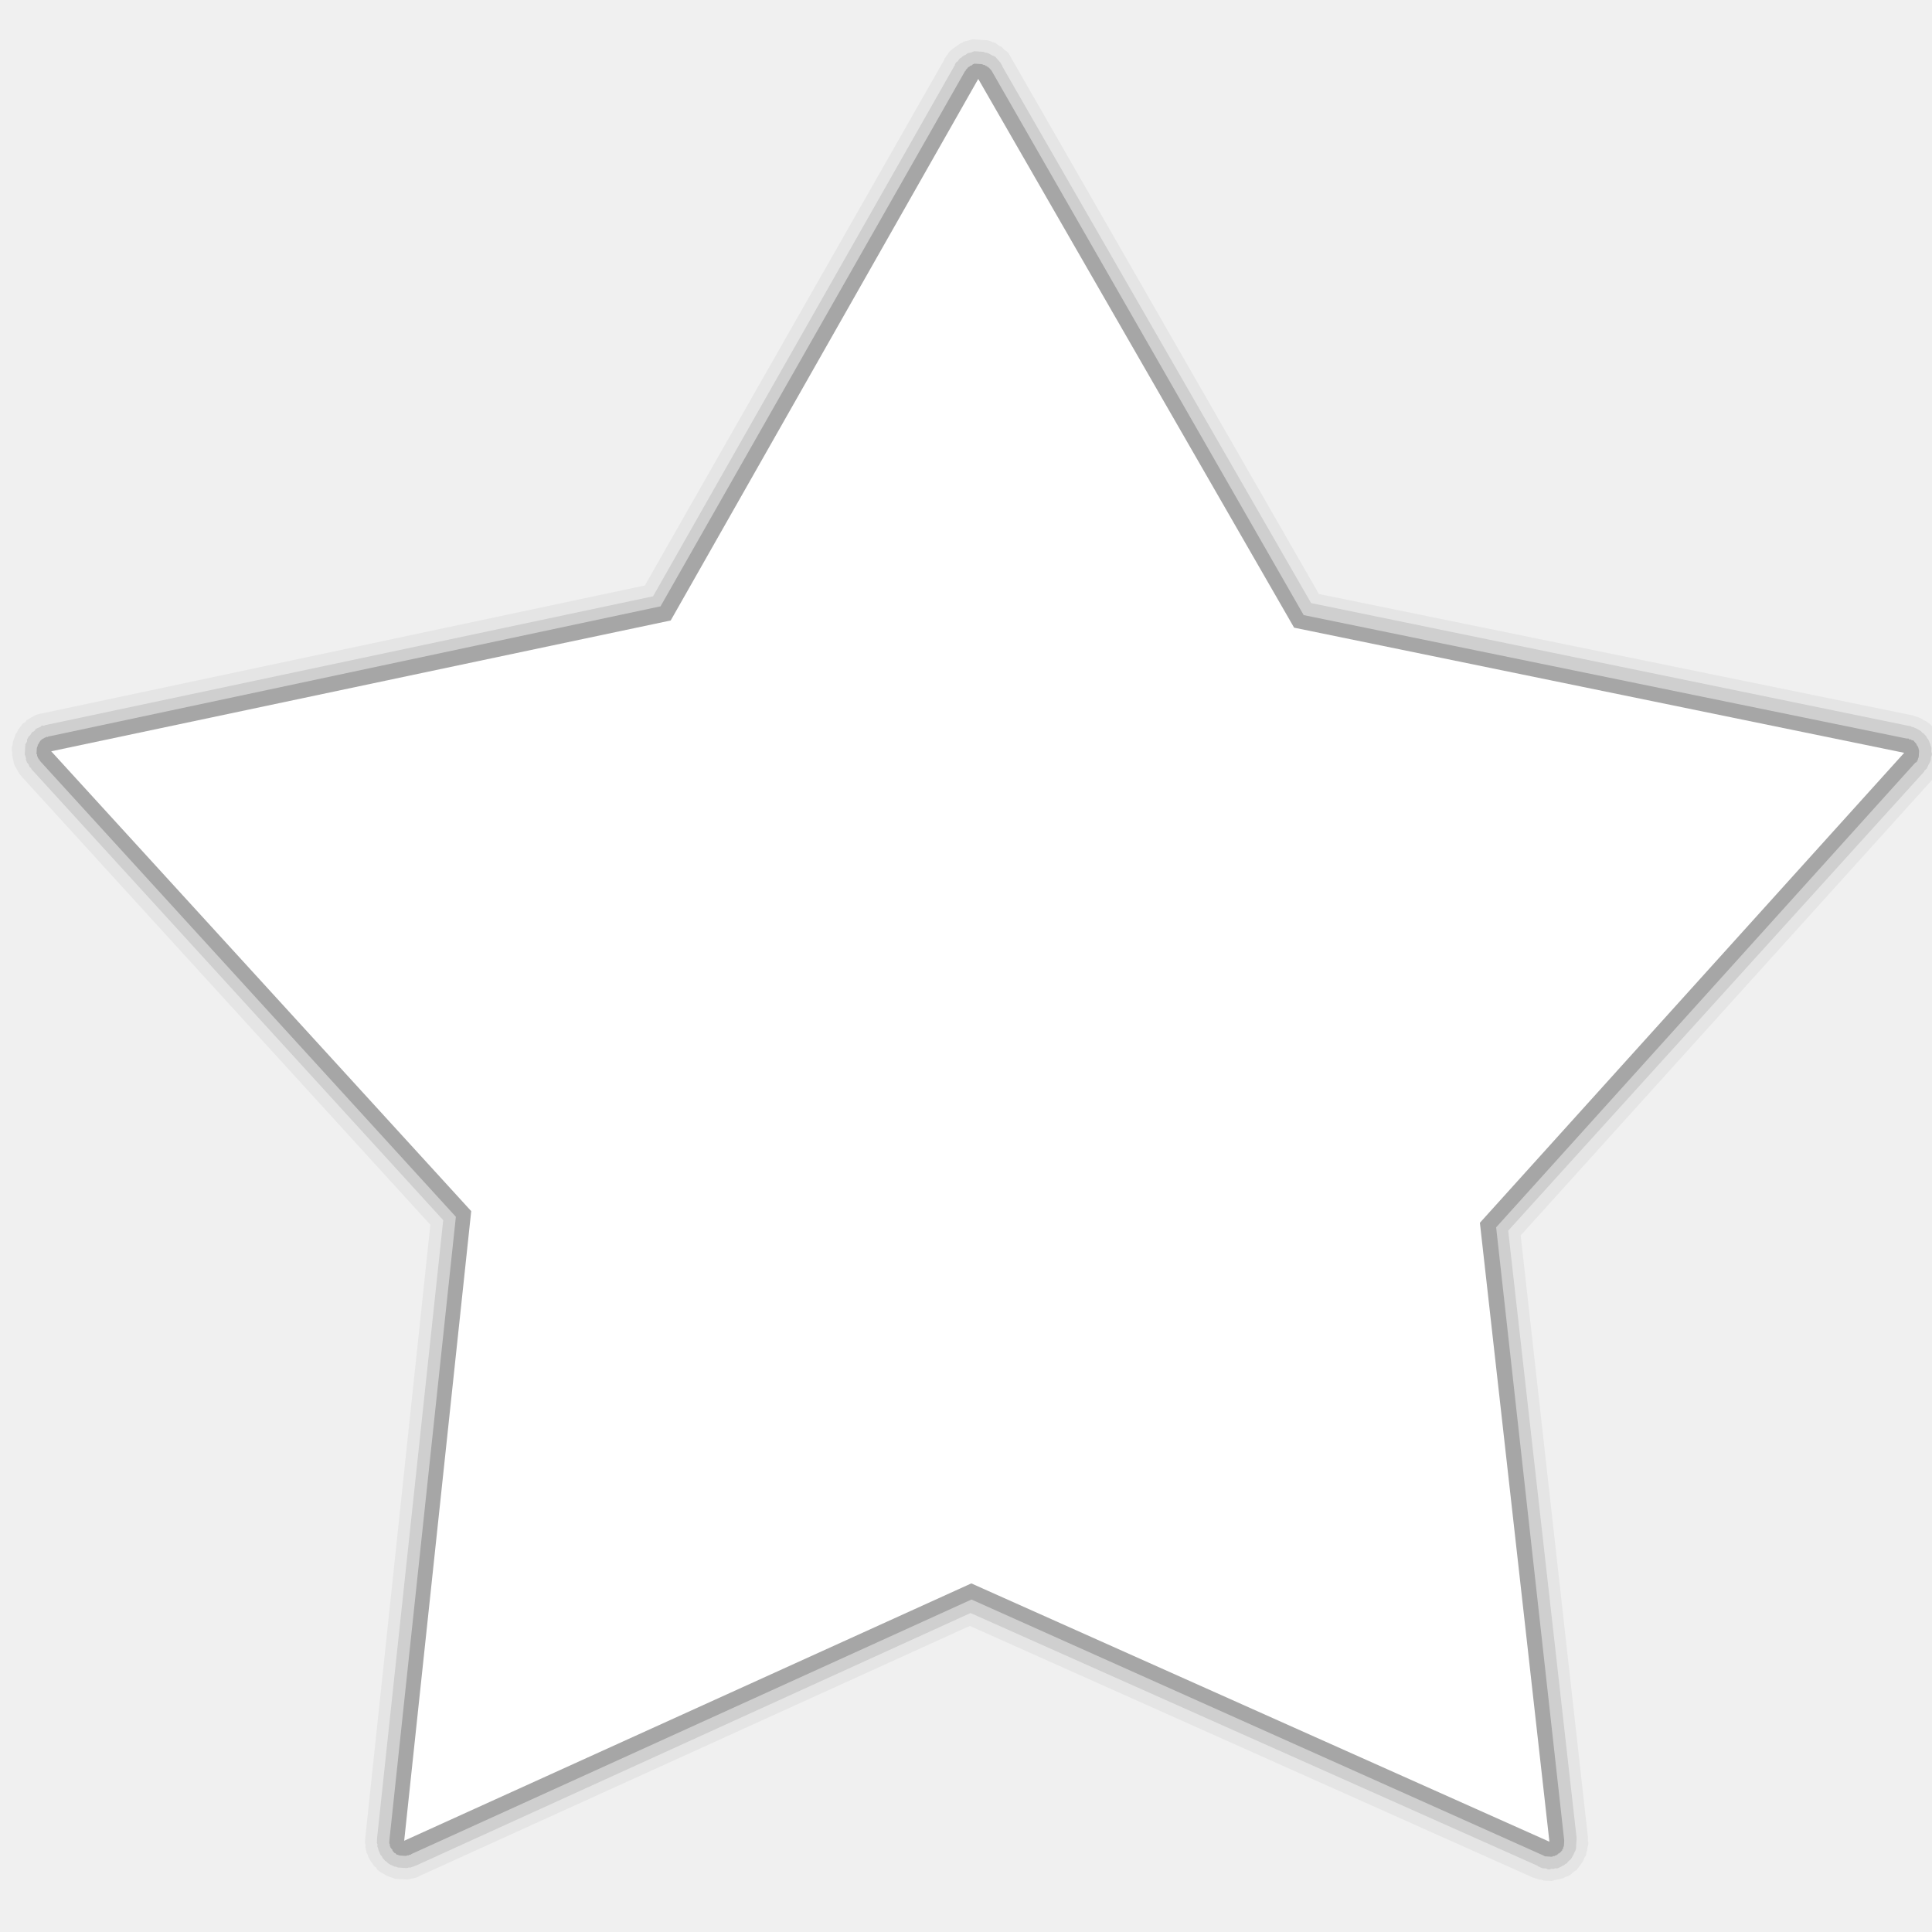
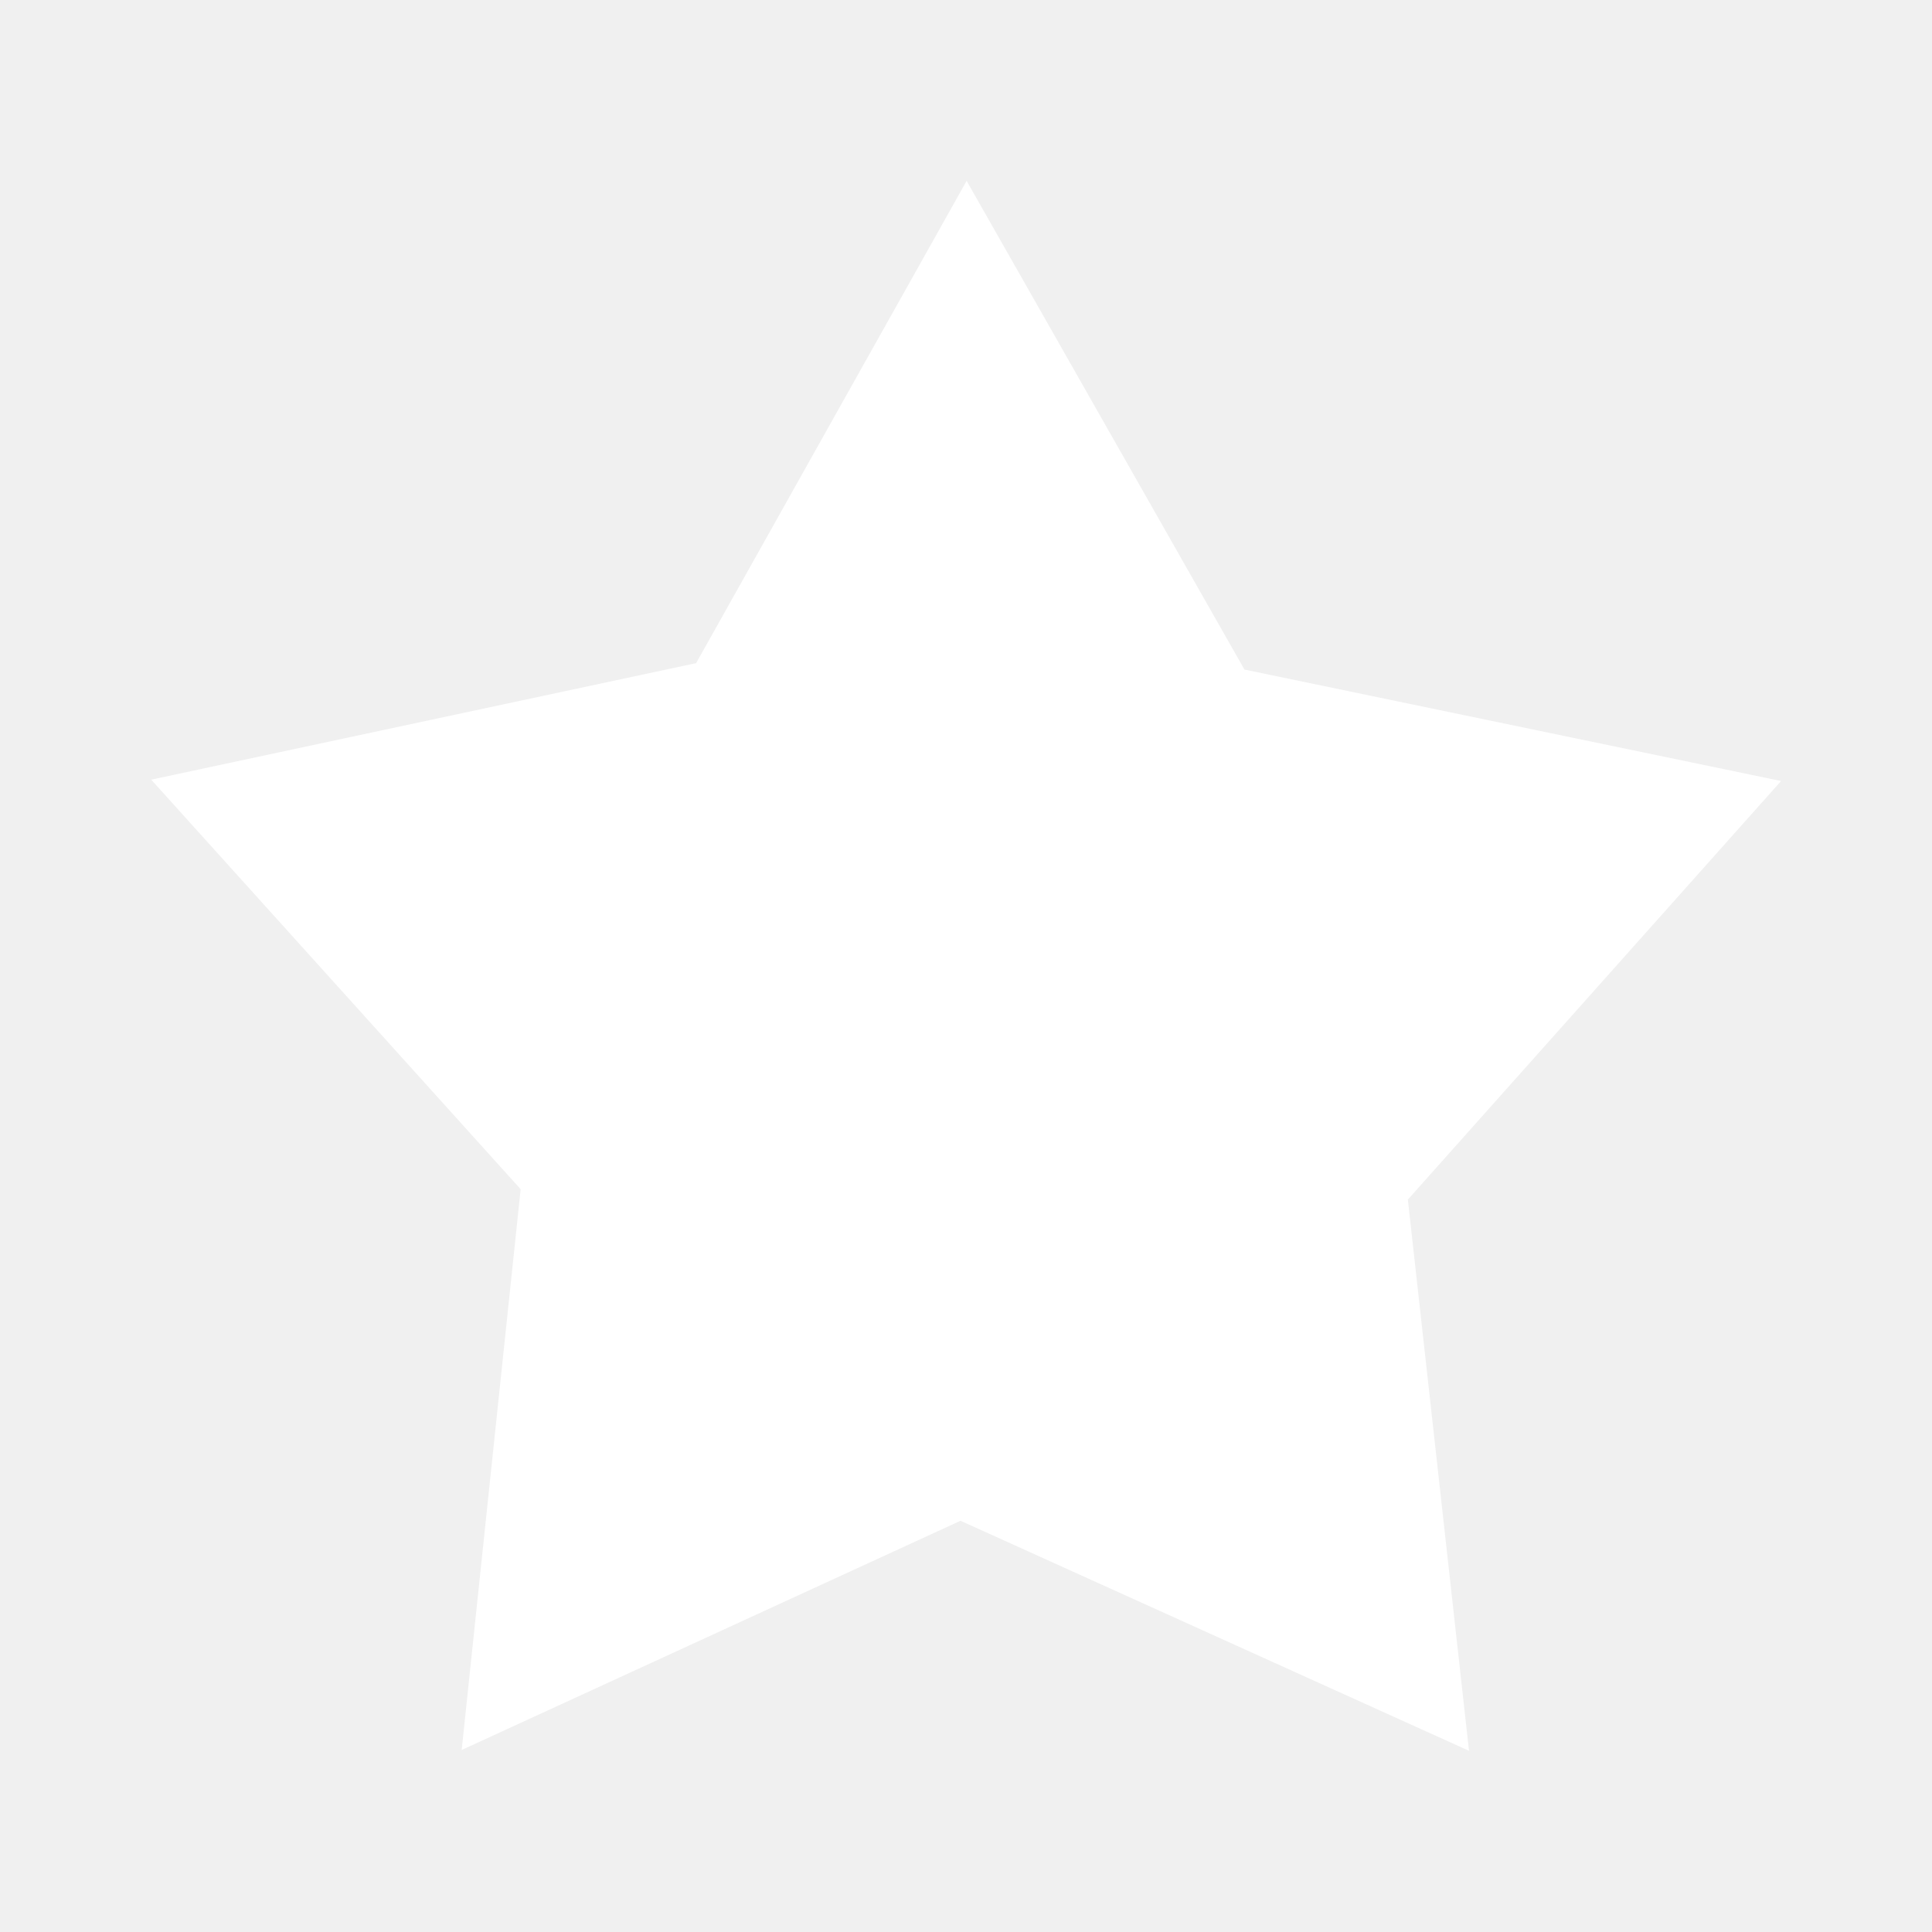
<svg xmlns="http://www.w3.org/2000/svg" version="1.1" width="64" height="64" id="svg3947">
  <defs id="defs3949">
    <linearGradient id="linearGradient4469">
      <stop id="stop4471" style="stop-color:#c8c8c8;stop-opacity:1" offset="0" />
      <stop id="stop4473" style="stop-color:#ffffff;stop-opacity:1" offset="1" />
    </linearGradient>
  </defs>
-   <g id="g3755" transform="matrix(1.038577,0.06408356,-0.06408356,1.038577,3.206666,-3.128354)">
-     <path d="m 27.875,-15.781 c -0.031,0.01 -0.156,0.052 -0.188,0.062 -0.031,0.01 -0.156,0.052 -0.188,0.062 -0.021,0.021 -0.125,0.083 -0.156,0.094 -0.031,0.021 -0.135,0.104 -0.156,0.125 -0.021,0.021 -0.125,0.104 -0.156,0.125 -0.021,0.021 -0.104,0.104 -0.125,0.125 -0.01,0.031 -0.073,0.135 -0.094,0.156 -0.021,0.031 -0.083,0.135 -0.094,0.156 -0.005,0.011 3.45e-4,0.031 0,0.031 l -11.344,23.125 -25.219,7 c -0.003,8.18e-4 -0.122,0.03 -0.125,0.031 -0.003,10e-4 -0.091,0.03 -0.094,0.031 -0.003,0.001 -0.091,0.03 -0.094,0.031 -0.003,0.001 -0.091,0.061 -0.094,0.062 -0.003,0.002 -0.091,0.061 -0.094,0.062 -0.003,0.002 -0.091,0.061 -0.094,0.062 -0.003,0.002 -0.091,0.06 -0.094,0.062 -0.002,0.002 -0.06,0.091 -0.062,0.094 -0.002,0.002 -0.092,0.06 -0.094,0.062 -0.002,0.002 -0.061,0.091 -0.062,0.094 -0.002,0.003 -0.061,0.091 -0.062,0.094 -0.002,0.003 -0.061,0.091 -0.062,0.094 -0.002,0.003 -0.03,0.091 -0.031,0.094 -0.001,0.003 -0.061,0.091 -0.062,0.094 -0.001,0.003 -0.03,0.122 -0.031,0.125 -9.57e-4,0.003 -0.03,0.091 -0.031,0.094 -7.54e-4,0.003 -0.031,0.122 -0.031,0.125 -5.46e-4,0.003 3.37e-4,0.091 0,0.094 -3.37e-4,0.003 -0.031,0.122 -0.031,0.125 -1.26e-4,0.003 -8.6e-5,0.091 0,0.094 8.6e-5,0.003 0.031,0.122 0.031,0.125 2.97e-4,0.003 -5.07e-4,0.091 0,0.094 5.07e-4,0.003 0.031,0.122 0.031,0.125 7.15e-4,0.003 0.03,0.091 0.031,0.094 9.2e-4,0.003 0.03,0.122 0.031,0.125 0.001,0.003 0.03,0.091 0.031,0.094 0.001,0.003 0.061,0.091 0.062,0.094 0.002,0.003 0.061,0.091 0.062,0.094 0.002,0.003 0.061,0.091 0.062,0.094 0.002,0.003 0.06,0.091 0.062,0.094 0.002,0.002 0.06,0.06 0.062,0.062 0.002,0.002 0.04,0.04 0.062,0.062 l 0.031,0.031 L 7.938,36 6.781,62.188 a 0.757,0.757 0 0 0 0,0.031 c -4.94e-5,0.003 -1.479e-4,0.091 0,0.094 1.479e-4,0.003 -3.447e-4,0.091 0,0.094 3.447e-4,0.003 0.031,0.122 0.031,0.125 5.4e-4,0.003 -7.33e-4,0.091 0,0.094 7.33e-4,0.003 0.03,0.091 0.031,0.094 9.23e-4,0.003 0.03,0.122 0.031,0.125 0.001,0.003 0.061,0.091 0.062,0.094 0.001,0.003 0.03,0.091 0.031,0.094 0.001,0.003 0.061,0.091 0.062,0.094 0.002,0.003 0.061,0.091 0.062,0.094 0.002,0.003 0.061,0.06 0.062,0.062 0.002,0.002 0.06,0.092 0.062,0.094 0.002,0.002 0.092,0.06 0.094,0.062 0.002,0.002 0.06,0.092 0.062,0.094 0.002,0.002 0.091,0.061 0.094,0.062 0.002,0.002 0.091,0.061 0.094,0.062 0.003,0.002 0.091,0.03 0.094,0.031 0.003,0.001 0.091,0.061 0.094,0.062 0.003,0.001 0.091,0.03 0.094,0.031 0.003,0.001 0.091,0.03 0.094,0.031 0.003,8.93e-4 0.122,0.031 0.125,0.031 0.003,7.02e-4 0.091,0.031 0.094,0.031 0.003,5.09e-4 0.091,-3.13e-4 0.094,0 0.003,3.13e-4 0.122,-1.16e-4 0.125,0 0.003,1.16e-4 0.091,8.1e-5 0.094,0 0.003,-8.1e-5 0.122,2.78e-4 0.125,0 0.003,-2.78e-4 0.091,4.74e-4 0.094,0 0.003,-4.74e-4 0.091,-0.031 0.094,-0.031 0.003,-6.68e-4 0.122,-0.03 0.125,-0.031 C 8.909,63.812 8.997,63.782 9,63.781 9.003,63.78 9.091,63.751 9.094,63.75 9.097,63.749 9.185,63.689 9.188,63.688 L 31.906,51.625 56.5,60.844 a 0.757,0.757 0 0 0 0.031,0 c 0.003,10e-4 0.091,0.03 0.094,0.031 0.003,8.45e-4 0.122,0.031 0.125,0.031 0.003,6.5e-4 0.091,-4.52e-4 0.094,0 0.003,4.52e-4 0.091,0.031 0.094,0.031 0.003,2.52e-4 0.122,-5.2e-5 0.125,0 0.003,5.2e-5 0.091,1.5e-4 0.094,0 0.003,-1.5e-4 0.122,3.5e-4 0.125,0 0.003,-3.5e-4 0.091,-0.031 0.094,-0.031 0.003,-5.49e-4 0.091,-0.03 0.094,-0.031 0.003,-7.46e-4 0.122,-0.03 0.125,-0.031 0.003,-9.39e-4 0.091,-0.03 0.094,-0.031 0.003,-0.001 0.091,-0.03 0.094,-0.031 0.003,-0.001 0.091,-0.061 0.094,-0.062 0.003,-0.002 0.091,-0.03 0.094,-0.031 0.003,-0.002 0.091,-0.061 0.094,-0.062 0.003,-0.002 0.091,-0.092 0.094,-0.094 0.002,-0.002 0.06,-0.06 0.062,-0.062 0.002,-0.002 0.092,-0.06 0.094,-0.062 0.002,-0.002 0.061,-0.091 0.062,-0.094 0.002,-0.002 0.061,-0.091 0.062,-0.094 0.002,-0.003 0.061,-0.091 0.062,-0.094 0.002,-0.003 0.061,-0.091 0.062,-0.094 0.001,-0.003 0.03,-0.091 0.031,-0.094 0.001,-0.003 0.03,-0.091 0.031,-0.094 0.001,-0.003 0.062,-0.091 0.062,-0.094 8.67e-4,-0.003 -6.72e-4,-0.122 0,-0.125 6.72e-4,-0.003 0.031,-0.091 0.031,-0.094 4.75e-4,-0.003 -2.75e-4,-0.091 0,-0.094 2.75e-4,-0.003 0.031,-0.122 0.031,-0.125 7.4e-5,-0.003 1.27e-4,-0.091 0,-0.094 -1.27e-4,-0.003 -0.031,-0.122 -0.031,-0.125 -3.27e-4,-0.003 5.27e-4,-0.091 0,-0.094 L 54.281,33.594 70.594,13.125 c 0.002,-0.002 0.061,-0.091 0.062,-0.094 0.002,-0.003 0.061,-0.091 0.062,-0.094 0.002,-0.003 0.061,-0.091 0.062,-0.094 0.001,-0.003 0.03,-0.091 0.031,-0.094 0.001,-0.003 0.03,-0.091 0.031,-0.094 0.001,-0.003 0.03,-0.091 0.031,-0.094 8.23e-4,-0.003 0.031,-0.122 0.031,-0.125 6.31e-4,-0.003 0.031,-0.091 0.031,-0.094 4.37e-4,-0.003 -2.41e-4,-0.091 0,-0.094 2.41e-4,-0.003 -4.4e-5,-0.122 0,-0.125 4.4e-5,-0.003 1.54e-4,-0.091 0,-0.094 -1.54e-4,-0.003 3.5e-4,-0.122 0,-0.125 -3.5e-4,-0.003 -0.031,-0.091 -0.031,-0.094 -5.46e-4,-0.003 7.39e-4,-0.091 0,-0.094 -7.39e-4,-0.003 -0.03,-0.122 -0.031,-0.125 -9.29e-4,-0.003 -0.03,-0.091 -0.031,-0.094 -0.001,-0.003 -0.061,-0.091 -0.062,-0.094 C 70.78,11.403 70.751,11.315 70.75,11.312 70.749,11.31 70.689,11.221 70.688,11.219 70.686,11.216 70.627,11.127 70.625,11.125 70.623,11.123 70.564,11.034 70.562,11.031 70.561,11.029 70.502,10.971 70.5,10.969 70.498,10.967 70.409,10.877 70.406,10.875 70.404,10.873 70.346,10.814 70.344,10.812 70.341,10.811 70.252,10.752 70.25,10.75 70.248,10.748 70.159,10.689 70.156,10.688 70.154,10.686 70.065,10.658 70.062,10.656 c -0.003,-0.001 -0.091,-0.061 -0.094,-0.062 -0.003,-0.001 -0.091,-0.03 -0.094,-0.031 -0.003,-0.001 -0.091,-0.03 -0.094,-0.031 -0.003,-8.87e-4 -0.122,-0.031 -0.125,-0.031 -0.003,-6.96e-4 -0.091,-0.031 -0.094,-0.031 a 0.757,0.757 0 0 0 -0.031,0 l -25.5,-3.594 -14.438,-21.906 c -0.002,-0.003 -0.061,-0.091 -0.062,-0.094 -0.002,-0.003 -0.06,-0.091 -0.062,-0.094 -0.002,-0.003 -0.06,-0.091 -0.062,-0.094 -0.002,-0.002 -0.091,-0.06 -0.094,-0.062 -0.002,-0.002 -0.091,-0.061 -0.094,-0.062 -0.003,-0.002 -0.091,-0.092 -0.094,-0.094 -0.003,-0.002 -0.091,-0.03 -0.094,-0.031 -0.003,-0.002 -0.091,-0.061 -0.094,-0.062 -0.003,-0.001 -0.091,-0.061 -0.094,-0.062 -0.003,-0.001 -0.122,-0.03 -0.125,-0.031 -0.003,-9.96e-4 -0.091,-0.03 -0.094,-0.031 -0.003,-7.82e-4 -0.122,-0.031 -0.125,-0.031 -0.003,-5.64e-4 -0.122,3.44e-4 -0.125,0 -0.003,-3.44e-4 -0.091,1.23e-4 -0.094,0 -0.003,-1.23e-4 -0.122,-10e-5 -0.125,0 -0.003,10e-5 -0.091,-3.21e-4 -0.094,0 -0.003,0 -0.06,-1.29e-4 -0.062,0 a 0.757,0.757 0 0 0 -0.125,0 z" transform="matrix(0.748,0,0,0.748,7.248225,14.33618)" id="path3763" style="opacity:0.05;fill:#000000;fill-opacity:1;stroke:none" />
-     <path d="m 27.969,-15.281 c -0.021,0.01 -0.104,0.052 -0.125,0.062 -0.021,0.01 -0.104,0.031 -0.125,0.031 -0.021,0.01 -0.104,0.073 -0.125,0.094 -0.072,0.013 -0.21,0.164 -0.156,0.125 -0.089,0.005 -0.167,0.208 -0.125,0.156 -0.089,0.005 -0.167,0.208 -0.125,0.156 0,0.01 -0.021,0.052 -0.031,0.062 L 15.75,8.719 -9.719,15.781 c -5.072e-4,1.56e-4 -0.062,0.031 -0.062,0.031 -4.963e-4,1.88e-4 -0.093,-2.19e-4 -0.094,0 -4.833e-4,2.19e-4 -0.062,0.062 -0.062,0.062 -4.683e-4,2.49e-4 -0.062,0.031 -0.062,0.031 -4.51e-4,2.79e-4 -0.062,0.031 -0.062,0.031 -4.33e-4,3.07e-4 -0.062,0.031 -0.062,0.031 -4.12e-4,3.34e-4 -0.031,0.062 -0.031,0.062 -3.9e-4,3.59e-4 -0.062,0.062 -0.062,0.062 -3.67e-4,3.84e-4 -0.062,0.031 -0.062,0.031 -3.41e-4,4.06e-4 -0.031,0.062 -0.031,0.062 -3.15e-4,4.27e-4 -0.031,0.062 -0.031,0.062 -2.87e-4,4.46e-4 -0.062,0.062 -0.062,0.062 -2.58e-4,4.64e-4 -0.031,0.062 -0.031,0.062 -2.28e-4,4.79e-4 -0.031,0.062 -0.031,0.062 -1.97e-4,4.93e-4 1.65e-4,0.093 0,0.094 -1.65e-4,5.04e-4 -0.031,0.062 -0.031,0.062 -1.33e-4,5.14e-4 -0.031,0.062 -0.031,0.062 -10e-5,5.21e-4 6.6e-5,0.062 0,0.062 -6.6e-5,5.26e-4 3.2e-5,0.093 0,0.094 -3.2e-5,5.3e-4 -10e-7,0.062 0,0.062 10e-7,5.31e-4 -3.5e-5,0.062 0,0.062 3.5e-5,5.29e-4 -6.9e-5,0.093 0,0.094 6.9e-5,5.26e-4 -1.02e-4,0.062 0,0.062 1.02e-4,5.21e-4 0.031,0.062 0.031,0.062 1.35e-4,5.13e-4 0.031,0.093 0.031,0.094 1.68e-4,5.03e-4 -1.99e-4,0.062 0,0.062 1.99e-4,4.92e-4 0.031,0.062 0.031,0.062 2.3e-4,4.78e-4 0.031,0.062 0.031,0.062 2.6e-4,4.62e-4 0.062,0.062 0.062,0.062 2.89e-4,4.45e-4 0.031,0.062 0.031,0.062 3.17e-4,4.26e-4 0.031,0.062 0.031,0.062 3.43e-4,4.05e-4 0.062,0.031 0.062,0.031 a 0.562,0.562 0 0 0 0,0.031 l 18.688,18.094 -1.188,26.375 0,0.031 c -0.001,0.023 8e-6,0.062 0,0.062 -1.2e-5,5.66e-4 -2.65e-5,0.062 0,0.062 2.65e-5,5.66e-4 -6.49e-5,0.093 0,0.094 6.49e-5,5.63e-4 0.031,0.062 0.031,0.062 1.03e-4,5.57e-4 -1.406e-4,0.093 0,0.094 1.406e-4,5.49e-4 0.031,0.062 0.031,0.062 1.776e-4,5.38e-4 0.031,0.093 0.031,0.094 2.137e-4,5.24e-4 0.031,0.062 0.031,0.062 2.489e-4,5.09e-4 0.031,0.062 0.031,0.062 2.829e-4,4.91e-4 0.031,0.062 0.031,0.062 3.156e-4,4.7e-4 0.062,0.062 0.062,0.062 3.468e-4,4.48e-4 0.031,0.062 0.031,0.062 3.765e-4,4.23e-4 0.062,0.062 0.062,0.062 4.044e-4,3.96e-4 0.062,0.062 0.062,0.062 4.304e-4,3.68e-4 0.062,0.031 0.062,0.031 4.544e-4,3.38e-4 0.062,0.062 0.062,0.062 4.763e-4,3.06e-4 0.062,0.031 0.062,0.031 4.96e-4,2.73e-4 0.062,0.031 0.062,0.031 5.135e-4,2.39e-4 0.093,0.031 0.094,0.031 5.285e-4,2.03e-4 0.062,0.031 0.062,0.031 5.411e-4,1.67e-4 0.062,-1.3e-4 0.062,0 5.512e-4,1.3e-4 0.093,0.031 0.094,0.031 5.588e-4,9.2e-5 0.062,-5.4e-5 0.062,0 5.637e-4,5.4e-5 0.093,-1.5e-5 0.094,0 5.661e-4,1.5e-5 0.062,2.3e-5 0.062,0 5.658e-4,-2.3e-5 0.093,6.2e-5 0.094,0 5.629e-4,-6.2e-5 0.062,1e-4 0.062,0 5.574e-4,-1e-4 0.093,-0.031 0.094,-0.031 5.493e-4,-1.37e-4 0.062,1.75e-4 0.062,0 5.387e-4,-1.75e-4 0.062,-0.031 0.062,-0.031 5.256e-4,-2.11e-4 0.093,-0.031 0.094,-0.031 3.06e-4,-1.48e-4 0.011,-0.021 0.031,-0.031 l 0.031,0 22.906,-12.188 24.75,9.25 c 3.13e-4,1.39e-4 0.01,0.023 0.031,0.031 0.014,0.006 0.031,-7.8e-5 0.031,0 5.36e-4,1.95e-4 0.062,0.031 0.062,0.031 5.48e-4,1.58e-4 0.093,0.031 0.094,0.031 5.58e-4,1.2e-4 0.062,-8.1e-5 0.062,0 5.64e-4,8.1e-5 0.093,-4.2e-5 0.094,0 5.69e-4,4.2e-5 0.062,0.031 0.062,0.031 5.7e-4,3e-6 0.093,3.6e-5 0.094,0 5.69e-4,-3.6e-5 0.062,-0.031 0.062,-0.031 5.65e-4,-7.5e-5 0.093,1.13e-4 0.094,0 5.59e-4,-1.13e-4 0.062,-0.031 0.062,-0.031 5.5e-4,-1.51e-4 0.093,1.88e-4 0.094,0 5.38e-4,-1.88e-4 0.062,-0.031 0.062,-0.031 5.24e-4,-2.25e-4 0.062,-0.031 0.062,-0.031 5.07e-4,-2.6e-4 0.093,-0.062 0.094,-0.062 4.88e-4,-2.94e-4 0.062,-0.031 0.062,-0.031 4.67e-4,-3.27e-4 0.062,-0.062 0.062,-0.062 4.44e-4,-3.58e-4 0.062,-0.031 0.062,-0.031 4.18e-4,-3.88e-4 0.031,-0.062 0.031,-0.062 3.91e-4,-4.16e-4 0.062,-0.062 0.062,-0.062 3.61e-4,-4.41e-4 0.062,-0.062 0.062,-0.062 3.3e-4,-4.65e-4 0.031,-0.062 0.031,-0.062 2.97e-4,-4.87e-4 0.031,-0.062 0.031,-0.062 2.63e-4,-5.06e-4 0.031,-0.062 0.031,-0.062 2.28e-4,-5.23e-4 0.031,-0.093 0.031,-0.094 1.92e-4,-5.37e-4 0.031,-0.062 0.031,-0.062 1.55e-4,-5.49e-4 0.031,-0.093 0.031,-0.094 1.17e-4,-5.58e-4 -7.8e-5,-0.062 0,-0.062 7.8e-5,-5.65e-4 -3.9e-5,-0.093 0,-0.094 3.9e-5,-5.69e-4 0,-0.062 0,-0.062 0,-5.7e-4 3.9e-5,-0.093 0,-0.094 -3.9e-5,-5.69e-4 7.8e-5,-0.062 0,-0.062 -5.2e-5,-3.77e-4 0.004,-0.04 0,-0.062 l 0,-0.031 -4.5,-25.625 16.469,-20.594 0,-0.031 c 0.014,-0.017 0.031,-0.031 0.031,-0.031 3.41e-4,-4.5e-4 0.062,-0.062 0.062,-0.062 3.1e-4,-4.72e-4 0.031,-0.062 0.031,-0.062 2.77e-4,-4.92e-4 0.031,-0.093 0.031,-0.094 2.43e-4,-5.1e-4 0.031,-0.062 0.031,-0.062 2.08e-4,-5.25e-4 0.031,-0.062 0.031,-0.062 1.72e-4,-5.38e-4 0.031,-0.093 0.031,-0.094 1.35e-4,-5.49e-4 -9.8e-5,-0.062 0,-0.062 9.8e-5,-5.56e-4 -6e-5,-0.062 0,-0.062 6e-5,-5.62e-4 0.031,-0.093 0.031,-0.094 2.1e-5,-5.65e-4 1.7e-5,-0.062 0,-0.062 -1.7e-5,-5.65e-4 -0.031,-0.093 -0.031,-0.094 -5.5e-5,-5.62e-4 9.3e-5,-0.062 0,-0.062 -9.3e-5,-5.57e-4 1.31e-4,-0.093 0,-0.094 -1.31e-4,-5.5e-4 -0.031,-0.062 -0.031,-0.062 -1.68e-4,-5.39e-4 -0.031,-0.093 -0.031,-0.094 -2.04e-4,-5.27e-4 -0.031,-0.062 -0.031,-0.062 -2.39e-4,-5.12e-4 -0.031,-0.062 -0.031,-0.062 -2.73e-4,-4.94e-4 -0.031,-0.062 -0.031,-0.062 -3.06e-4,-4.75e-4 -0.062,-0.062 -0.062,-0.062 -3.38e-4,-4.53e-4 -0.031,-0.062 -0.031,-0.062 -3.68e-4,-4.29e-4 -0.062,-0.062 -0.062,-0.062 -3.96e-4,-4.03e-4 -0.062,-0.062 -0.062,-0.062 -4.22e-4,-3.75e-4 -0.062,-0.031 -0.062,-0.031 -4.47e-4,-3.46e-4 -0.062,-0.062 -0.062,-0.062 -4.69e-4,-3.15e-4 -0.062,-0.031 -0.062,-0.031 -4.9e-4,-2.82e-4 -0.062,-0.031 -0.062,-0.031 -5.08e-4,-2.48e-4 -0.062,-0.031 -0.062,-0.031 C 69.781,11.031 69.688,11 69.688,11 c -5.36e-4,-1.77e-4 -0.062,-0.031 -0.062,-0.031 -5.47e-4,-1.4e-4 -0.062,1.03e-4 -0.062,0 -3.89e-4,-7.2e-5 -0.04,-0.028 -0.062,-0.031 l -0.031,0 -25.75,-3.656 -14.531,-22 c -1.21e-4,-2.02e-4 0.008,-0.018 0,-0.031 -0.013,-0.019 -0.031,-0.031 -0.031,-0.031 -3.38e-4,-4.81e-4 -0.062,-0.093 -0.062,-0.094 -3.71e-4,-4.56e-4 -0.031,-0.031 -0.031,-0.031 -4.02e-4,-4.29e-4 -0.062,-0.062 -0.062,-0.062 -4.32e-4,-3.99e-4 -0.062,-0.062 -0.062,-0.062 -4.59e-4,-3.68e-4 -0.062,-0.062 -0.062,-0.062 -4.84e-4,-3.34e-4 -0.062,-0.031 -0.062,-0.031 -5.06e-4,-2.99e-4 -0.093,-0.031 -0.094,-0.031 -5.26e-4,-2.63e-4 -0.062,-0.031 -0.062,-0.031 -5.43e-4,-2.25e-4 -0.062,-0.031 -0.062,-0.031 -5.58e-4,-1.86e-4 -0.093,-0.031 -0.094,-0.031 -5.7e-4,-1.46e-4 -0.062,1.06e-4 -0.062,0 -5.78e-4,-1.06e-4 -0.093,-0.031 -0.094,-0.031 -5.84e-4,-6.5e-5 -0.093,2.3e-5 -0.094,0 -5.88e-4,-2.3e-5 -0.062,-1.8e-5 -0.062,0 -3.92e-4,1.2e-5 -0.039,-0.002 -0.062,0 -2.22e-4,0 -0.016,-4.04e-4 -0.031,0 -0.015,4.04e-4 -0.031,-1.2e-5 -0.031,0 a 0.562,0.562 0 0 0 -0.094,0 z" transform="matrix(0.748,0,0,0.748,7.248225,14.33618)" id="path3761" style="opacity:0.1;fill:#000000;fill-opacity:1;stroke:none" />
-     <path d="m 28,-14.75 a 0.373,0.373 0 0 0 -0.125,0.094 c 0.001,-6.02e-4 -0.032,6.35e-4 -0.031,0 0.001,-0.001 -0.032,0.032 -0.031,0.031 0.001,-0.001 -0.032,0.032 -0.031,0.031 8.95e-4,-7.88e-4 -0.032,8.16e-4 -0.031,0 8.7e-4,-8.16e-4 -8.43e-4,0.032 0,0.031 8.43e-4,-8.43e-4 -0.032,8.7e-4 -0.031,0 8.16e-4,-8.7e-4 -7.88e-4,0.032 0,0.031 7.58e-4,-9.2e-4 -0.032,0.032 -0.031,0.031 6.98e-4,-9.67e-4 -0.032,0.032 -0.031,0.031 6.35e-4,-10e-4 -6.02e-4,0.032 0,0.031 A 0.373,0.373 0 0 0 27.625,-14.406 L 16.094,9.125 l -25.625,7.125 -0.031,0 c 0.002,-3.98e-4 -0.033,0.032 -0.031,0.031 0.002,-4.79e-4 -0.033,5.59e-4 -0.031,0 0.002,-5.59e-4 -0.033,6.38e-4 -0.031,0 0.002,-6.38e-4 -0.033,0.032 -0.031,0.031 0.002,-7.16e-4 -0.033,7.92e-4 -0.031,0 0.002,-7.92e-4 -0.033,0.032 -0.031,0.031 A 0.373,0.373 0 0 0 -9.812,16.375 c 0.001,-0.001 -0.032,0.032 -0.031,0.031 0.001,-0.001 -0.032,0.032 -0.031,0.031 a 0.373,0.373 0 0 0 -0.031,0.031 c 7.016e-4,-0.001 -6.667e-4,0.032 0,0.031 6.667e-4,-0.001 -0.032,0.001 -0.031,0 6.311e-4,-0.001 -5.947e-4,0.032 0,0.031 5.947e-4,-0.001 -5.577e-4,0.032 0,0.031 5.577e-4,-0.001 -0.032,0.001 -0.031,0 6.311e-4,-0.001 -5.947e-4,0.032 0,0.031 4.43e-4,-0.001 -4.037e-4,0.032 0,0.031 5.577e-4,-0.001 -0.032,0.001 -0.031,0 5.2e-4,-0.001 -4.82e-4,0.032 0,0.031 4.43e-4,-0.001 -4.04e-4,0.032 0,0.031 a 0.373,0.373 0 0 0 -0.031,0.094 c 2.66e-4,-0.002 -1.33e-4,0.033 0,0.031 1.33e-4,-0.002 0,0.033 0,0.031 0,-0.002 1.33e-4,0.033 0,0.031 -1.33e-4,-0.002 2.66e-4,0.033 0,0.031 0,-0.002 1.33e-4,0.033 0,0.031 -1.33e-4,-0.002 2.66e-4,0.033 0,0.031 a 0.373,0.373 0 0 0 0,0.031 c -2.42e-4,-0.001 2.83e-4,0.032 0,0.031 -2.83e-4,-0.001 0.032,0.032 0.031,0.031 -3.66e-4,-0.001 4.06e-4,0.032 0,0.031 -4.06e-4,-0.001 4.46e-4,0.032 0,0.031 -4.86e-4,-0.001 0.032,0.032 0.031,0.031 -5.628e-4,-0.001 6.006e-4,0.032 0,0.031 -6.006e-4,-0.001 0.032,0.032 0.031,0.031 -6.739e-4,-0.001 7.094e-4,0.032 0,0.031 -7.094e-4,-0.001 0.032,0.001 0.031,0 -7.441e-4,-0.001 7.78e-4,0.032 0,0.031 -7.78e-4,-9.89e-4 0.032,9.62e-4 0.031,0 -8.11e-4,-9.62e-4 8.43e-4,0.032 0,0.031 a 0.373,0.373 0 0 0 0.031,0.031 L 9,35.594 7.812,62.219 c 2.663e-4,-0.002 -1.334e-4,0.033 0,0.031 1.334e-4,-0.002 0,0.033 0,0.031 0,-0.002 1.334e-4,0.033 0,0.031 -1.334e-4,-0.002 2.663e-4,0.033 0,0.031 a 0.373,0.373 0 0 0 0,0.031 c -4.698e-4,-0.002 0.032,0.065 0.031,0.062 -6.029e-4,-0.002 7.337e-4,0.033 0,0.031 -7.337e-4,-0.002 8.619e-4,0.033 0,0.031 -8.619e-4,-0.002 0.032,0.033 0.031,0.031 -9.869e-4,-0.002 0.001,0.033 0,0.031 -0.001,-0.002 0.032,0.033 0.031,0.031 -0.001,-0.002 0.033,0.033 0.031,0.031 -0.001,-0.002 0.033,0.033 0.031,0.031 -0.001,-0.002 0.002,0.033 0,0.031 C 7.967,62.686 8.002,62.72 8,62.719 7.998,62.717 8.033,62.751 8.031,62.75 c -0.002,-0.001 0.033,0.033 0.031,0.031 -0.002,-0.001 0.033,0.001 0.031,0 -0.002,-0.001 0.033,0.032 0.031,0.031 -0.002,-0.001 0.033,0.032 0.031,0.031 -0.002,-9.86e-4 0.033,8.61e-4 0.031,0 a 0.373,0.373 0 0 0 0.125,0.031 c -0.002,-2.66e-4 0.033,1.33e-4 0.031,0 -0.002,-1.33e-4 0.033,0 0.031,0 -0.002,0 0.033,-1.33e-4 0.031,0 -0.002,1.33e-4 0.033,-2.66e-4 0.031,0 -0.002,0 0.033,-7.5e-5 0.031,0 -0.002,7.5e-5 0.033,-1.51e-4 0.031,0 -0.002,1.51e-4 0.033,-2.26e-4 0.031,0 -0.002,2.26e-4 0.033,-3e-4 0.031,0 A 0.373,0.373 0 0 0 8.625,62.844 c -0.001,4.04e-4 0.032,-4.43e-4 0.031,0 -0.001,4.82e-4 0.032,-5.2e-4 0.031,0 -0.001,5.2e-4 0.001,-0.032 0,-0.031 -0.001,5.58e-4 0.032,-5.95e-4 0.031,0 -0.001,5.95e-4 0.032,-6.31e-4 0.031,0 L 8.781,62.781 31.906,50.5 56.875,59.875 a 0.373,0.373 0 0 0 0.062,0.031 c -0.002,-3e-4 0.033,2.26e-4 0.031,0 -0.002,-2.26e-4 0.033,1.51e-4 0.031,0 -0.002,-1.51e-4 0.033,7.5e-5 0.031,0 -0.002,-7.5e-5 0.033,0 0.031,0 -0.002,7.5e-5 0.033,-1.51e-4 0.031,0 -0.002,-1.33e-4 0.033,0 0.031,0 -0.002,2.26e-4 0.033,-3e-4 0.031,0 -0.002,1.33e-4 0.033,-2.66e-4 0.031,0 a 0.373,0.373 0 0 0 0.031,0 c -0.001,2.42e-4 0.032,-2.83e-4 0.031,0 -0.001,2.83e-4 0.032,-0.032 0.031,-0.031 -0.001,3.66e-4 0.032,-4.06e-4 0.031,0 -0.001,4.06e-4 0.032,-4.46e-4 0.031,0 -0.001,4.86e-4 0.032,-0.032 0.031,-0.031 -0.001,5.63e-4 0.032,-6.01e-4 0.031,0 -0.001,6.01e-4 0.032,-0.032 0.031,-0.031 -0.001,6.74e-4 0.032,-7.09e-4 0.031,0 -10e-4,7.09e-4 10e-4,-0.032 0,-0.031 -10e-4,7.44e-4 0.032,-7.78e-4 0.031,0 -9.89e-4,7.78e-4 9.62e-4,-0.032 0,-0.031 -9.62e-4,8.11e-4 0.032,-8.43e-4 0.031,0 -0.001,0.001 0.032,-0.032 0.031,-0.031 -0.001,0.001 0.032,-0.032 0.031,-0.031 A 0.373,0.373 0 0 0 57.625,59.656 c -7.02e-4,10e-4 6.67e-4,-0.032 0,-0.031 -6.67e-4,0.001 0.032,-0.001 0.031,0 -6.31e-4,0.001 5.95e-4,-0.032 0,-0.031 -5.95e-4,0.001 5.58e-4,-0.032 0,-0.031 -5.58e-4,0.001 0.032,-0.001 0.031,0 -5.2e-4,0.001 4.82e-4,-0.032 0,-0.031 -4.43e-4,0.001 4.04e-4,-0.032 0,-0.031 a 0.373,0.373 0 0 0 0.031,-0.094 c -2.66e-4,0.002 1.33e-4,-0.033 0,-0.031 -1.33e-4,0.002 0,-0.033 0,-0.031 0,0.002 -1.33e-4,-0.033 0,-0.031 -1.33e-4,0.002 0,-0.033 0,-0.031 0,0.002 -1.33e-4,-0.033 0,-0.031 1.33e-4,0.002 -2.66e-4,-0.033 0,-0.031 a 0.373,0.373 0 0 0 0,-0.031 l -4.5,-25.875 16.594,-20.844 a 0.373,0.373 0 0 0 0.031,0 c -7.02e-4,10e-4 6.67e-4,-0.032 0,-0.031 -6.67e-4,0.001 0.032,-0.001 0.031,0 -6.31e-4,0.001 5.95e-4,-0.032 0,-0.031 -5.95e-4,0.001 5.58e-4,-0.032 0,-0.031 -5.58e-4,0.001 0.032,-0.001 0.031,0 -5.2e-4,0.001 4.82e-4,-0.032 0,-0.031 -4.43e-4,0.001 4.04e-4,-0.032 0,-0.031 a 0.373,0.373 0 0 0 0.031,-0.094 c -2.66e-4,0.002 1.33e-4,-0.033 0,-0.031 -1.33e-4,0.002 0,-0.033 0,-0.031 0,0.002 -1.33e-4,-0.033 0,-0.031 -1.33e-4,0.002 0,-0.033 0,-0.031 0,0.002 -1.33e-4,-0.033 0,-0.031 -1.33e-4,0.002 0,-0.033 0,-0.031 0,0.002 -1.33e-4,-0.033 0,-0.031 1.33e-4,0.002 -2.66e-4,-0.033 0,-0.031 A 0.373,0.373 0 0 0 69.906,11.875 c 7.33e-4,0.002 -8.34e-4,-0.033 0,-0.031 8.34e-4,0.002 -0.032,-0.033 -0.031,-0.031 9.32e-4,0.002 -0.001,-0.033 0,-0.031 0.001,0.002 -0.032,-0.033 -0.031,-0.031 0.001,0.002 -0.032,-0.033 -0.031,-0.031 0.001,0.002 -0.001,-0.033 0,-0.031 0.001,0.002 -0.033,-0.033 -0.031,-0.031 0.001,0.001 -0.032,-0.032 -0.031,-0.031 0.001,0.001 -0.032,-0.032 -0.031,-0.031 a 0.373,0.373 0 0 0 -0.062,-0.062 c 0.001,5.49e-4 -0.032,-5.17e-4 -0.031,0 0.001,4.84e-4 -0.032,-4.52e-4 -0.031,0 0.001,4.52e-4 -0.032,-0.032 -0.031,-0.031 0.001,3.84e-4 -0.032,-3.5e-4 -0.031,0 0.001,3.16e-4 -0.032,-2.81e-4 -0.031,0 0.001,2.81e-4 -0.032,-2.46e-4 -0.031,0 0.001,2.46e-4 -0.001,-0.031 0,-0.031 0.001,2.11e-4 -0.032,-1.75e-4 -0.031,0 0.001,1.75e-4 -0.032,-1.39e-4 -0.031,0 l -0.062,0 L 43.438,7.812 28.75,-14.5 a 0.373,0.373 0 0 0 -0.031,-0.031 c 0.001,0.001 -0.032,-0.032 -0.031,-0.031 0.001,0.001 -0.032,-0.032 -0.031,-0.031 A 0.373,0.373 0 0 0 28.625,-14.625 c 0.001,7.02e-4 -0.032,-6.67e-4 -0.031,0 0.001,6.67e-4 -0.001,-0.032 0,-0.031 0.001,6.31e-4 -0.032,-5.95e-4 -0.031,0 0.001,5.95e-4 -0.032,-5.58e-4 -0.031,0 0.001,5.58e-4 -0.001,-0.032 0,-0.031 0.001,6.31e-4 -0.032,-5.95e-4 -0.031,0 0.001,5.95e-4 -0.032,-5.58e-4 -0.031,0 0.001,5.58e-4 -0.001,-0.032 0,-0.031 0.001,5.2e-4 -0.032,-4.82e-4 -0.031,0 0.001,4.43e-4 -0.032,-4.04e-4 -0.031,0 A 0.373,0.373 0 0 0 28.312,-14.75 c 0.002,2.66e-4 -0.033,-1.33e-4 -0.031,0 0.002,3e-4 -0.033,-2.26e-4 -0.031,0 0.002,2.26e-4 -0.033,-1.51e-4 -0.031,0 0.002,-1.33e-4 -0.033,2.66e-4 -0.031,0 0.002,0 -0.033,7.5e-5 -0.031,0 0.002,-7.5e-5 -0.033,1.51e-4 -0.031,0 0.002,0 -0.065,1.33e-4 -0.062,0 a 0.373,0.373 0 0 0 -0.062,0 z" transform="matrix(0.748,0,0,0.748,7.248225,14.33618)" id="path2991" style="opacity:0.2;fill:#000000;fill-opacity:1;stroke:none" />
-   </g>
-   <g id="layer1" style="display:inline" transform="matrix(1.038577,0.06408356,-0.06408356,1.038577,3.206666,-3.128354)">
+   <g id="layer1" style="fill:#ffffff;display:inline" transform="matrix(0.9135155,0.0570737,-0.05636688,0.9249707,6.337633,0.8761286)">
    <path d="M 57.091,59.273 31.857,49.816 8.44,62.235 9.637,35.313 -9.41,16.88 16.563,9.699 28.208,-14.112 43.064,8.371 69.308,12.088 52.516,33.164 z" transform="matrix(0.748,0,0,0.748,7.248225,14.33618)" id="path3959" style="fill:#ffffff;fill-opacity:1;stroke:none" />
  </g>
</svg>
